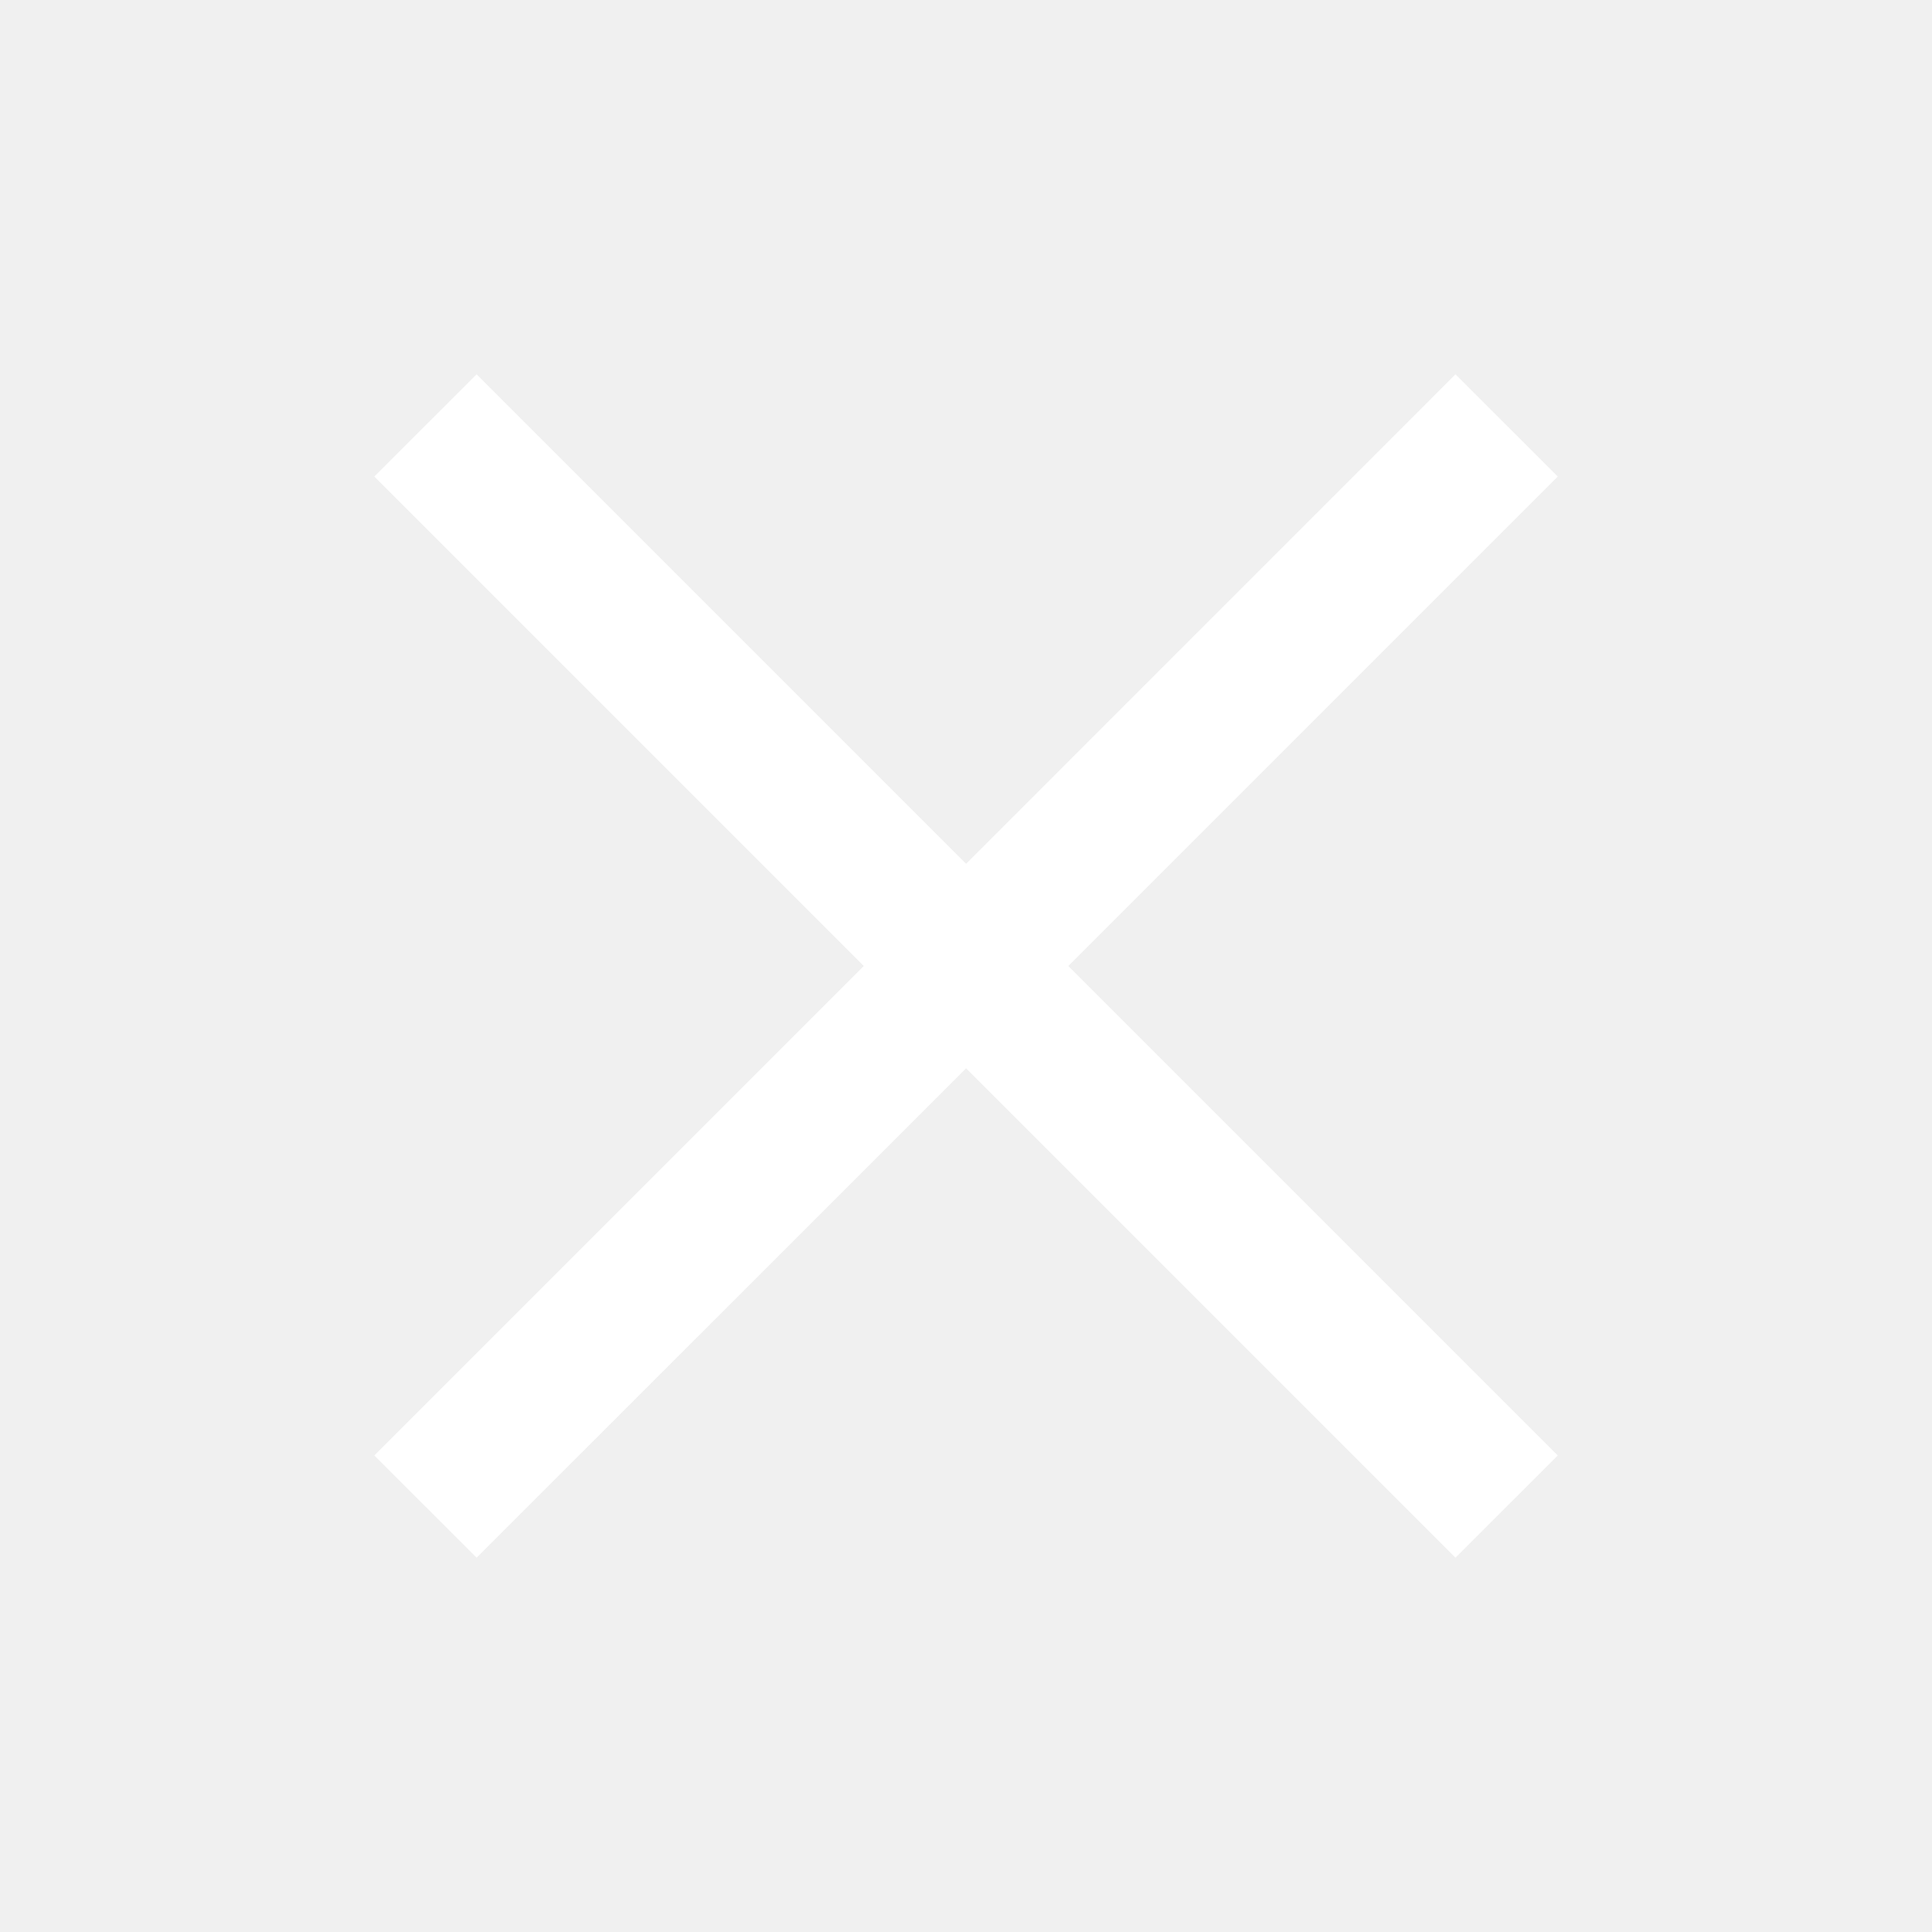
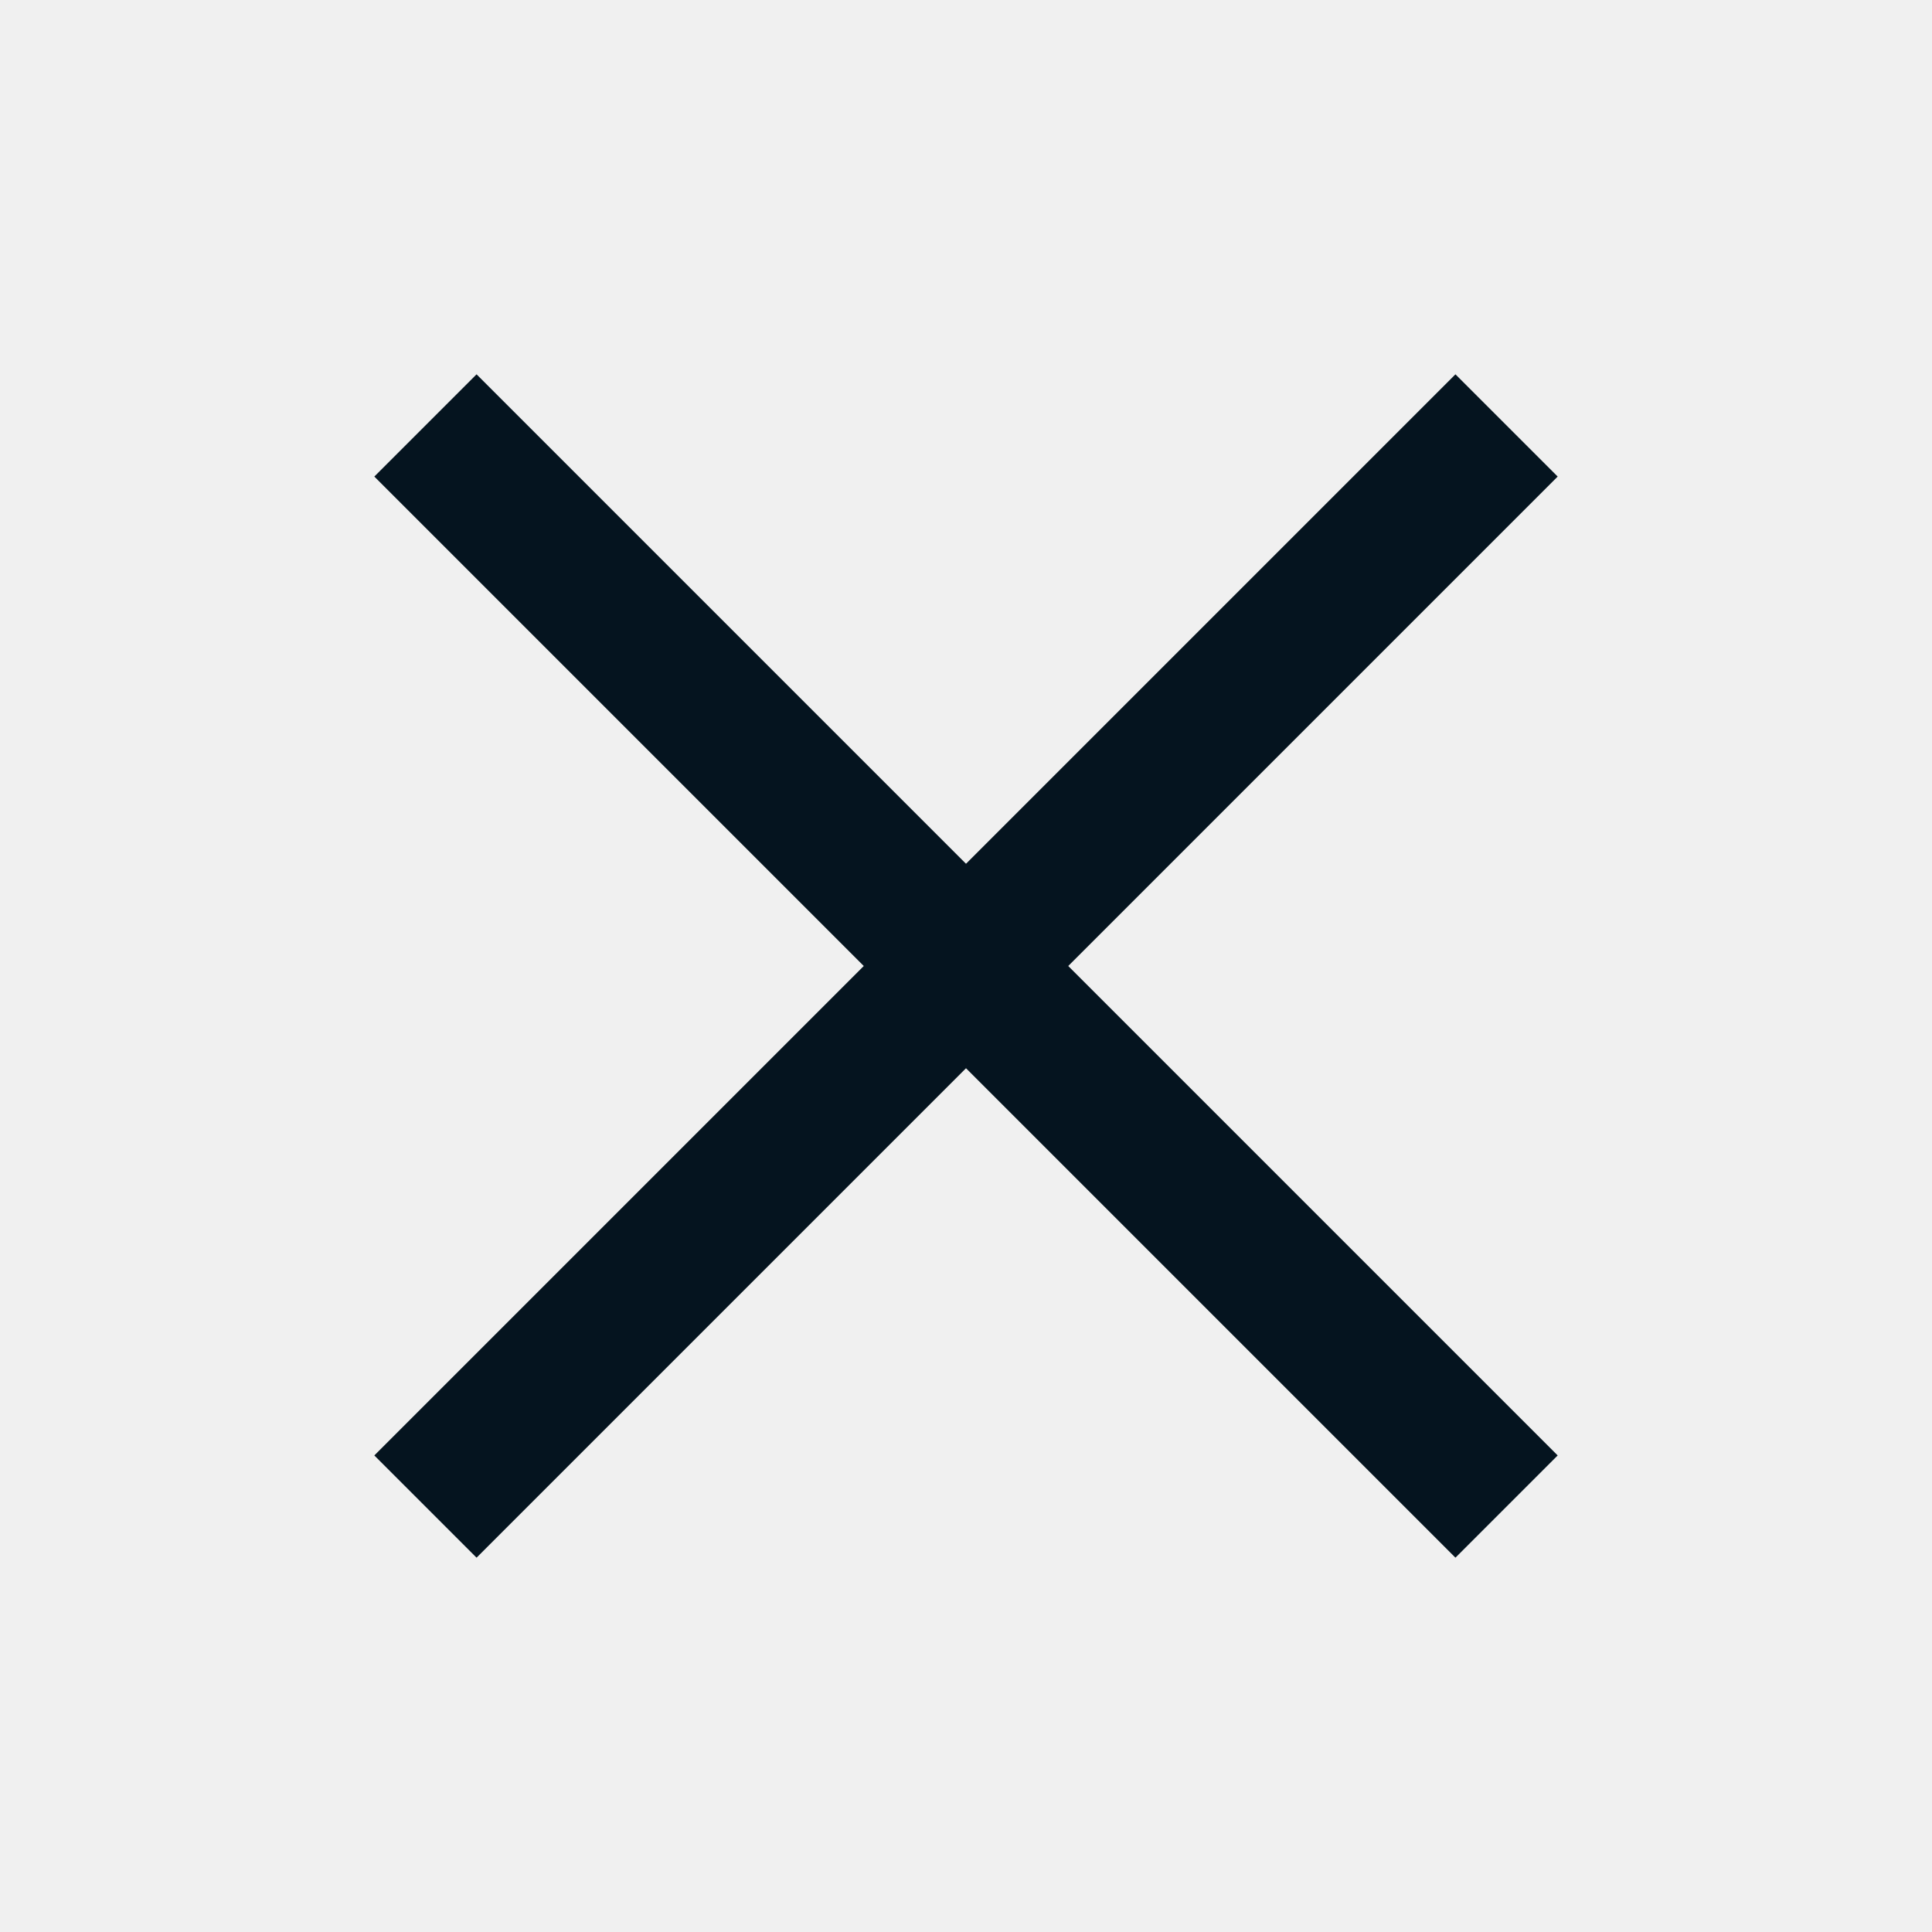
- <svg xmlns="http://www.w3.org/2000/svg" width="20" height="20" viewBox="0 0 20 20" fill="none">
-   <g id="21">
-     <path id="Vector" d="M16.126 4.933L15.067 3.875L10.001 8.942L4.934 3.875L3.875 4.933L8.942 10L3.875 15.067L4.934 16.125L10.001 11.059L15.067 16.125L16.126 15.067L11.059 10L16.126 4.933Z" fill="white" />
-   </g>
+ <svg xmlns="http://www.w3.org/2000/svg" width="24" height="24" viewBox="0 0 24 24" fill="none">
+   <path d="M19.35 5.92L18.08 4.65L12 10.73L5.92 4.65L4.65 5.92L10.73 12L4.65 18.08L5.92 19.35L12 13.27L18.08 19.35L19.35 18.08L13.27 12L19.35 5.92Z" fill="#05141F" />
</svg>
